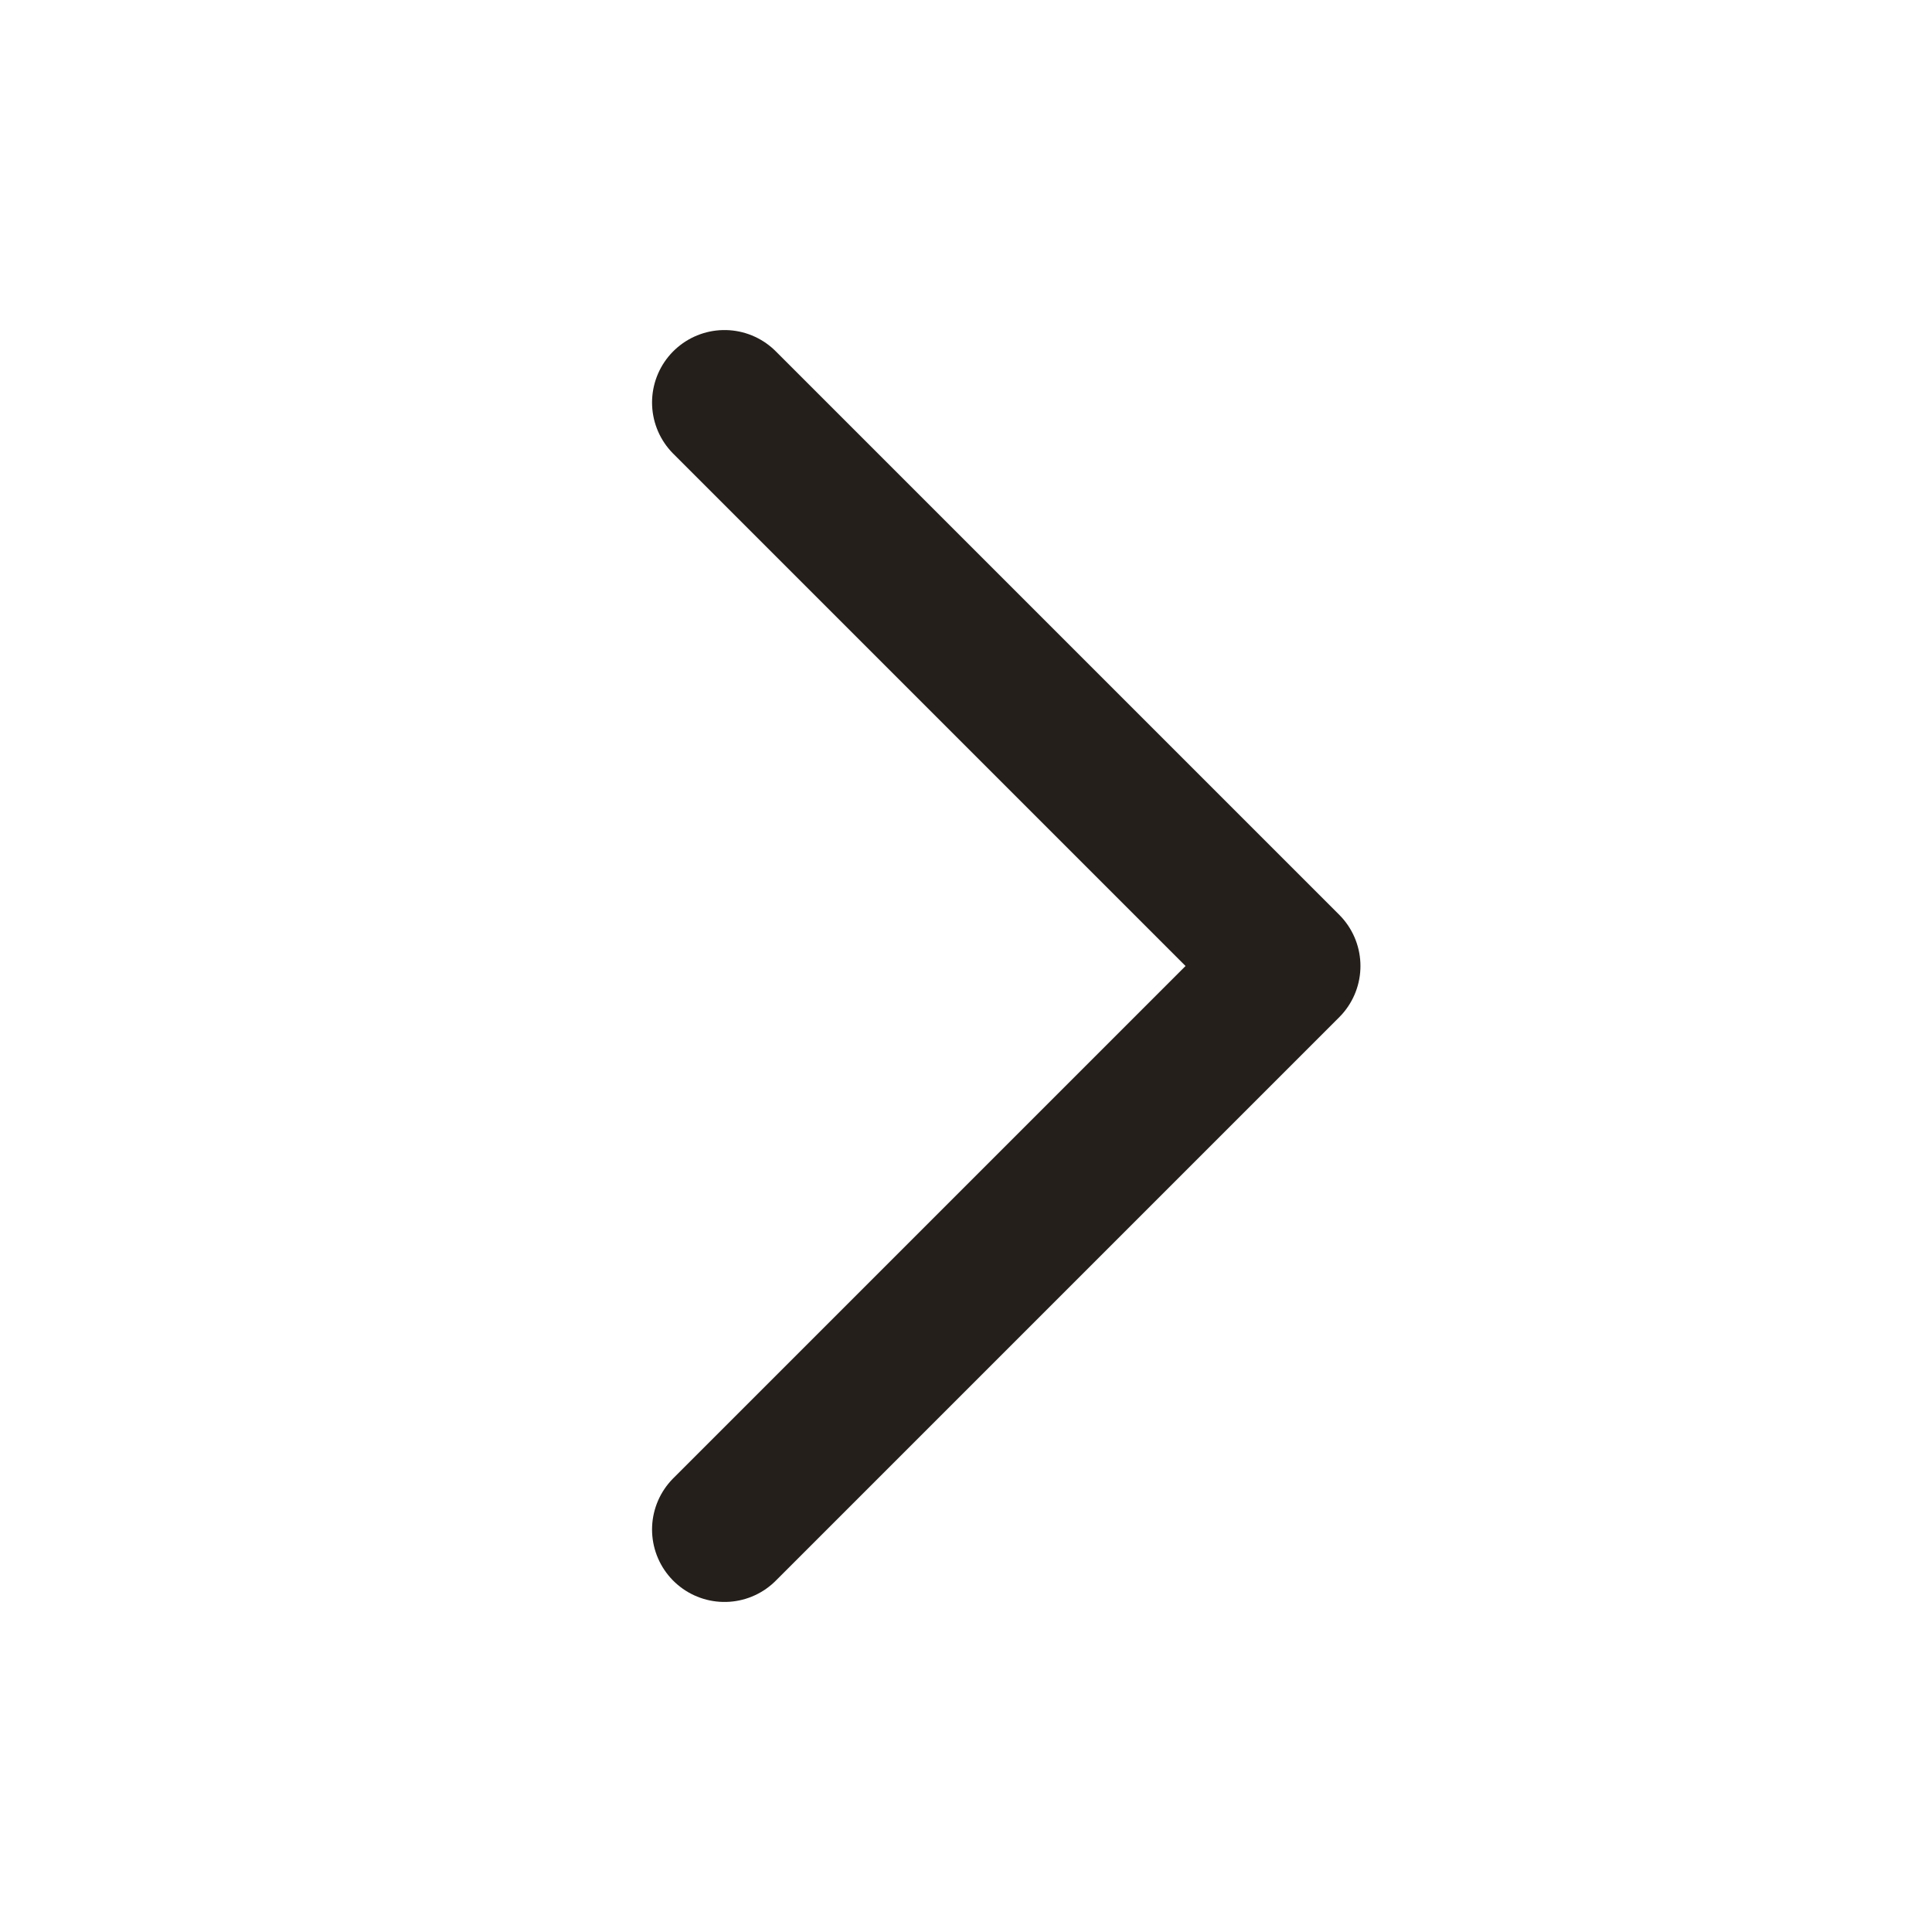
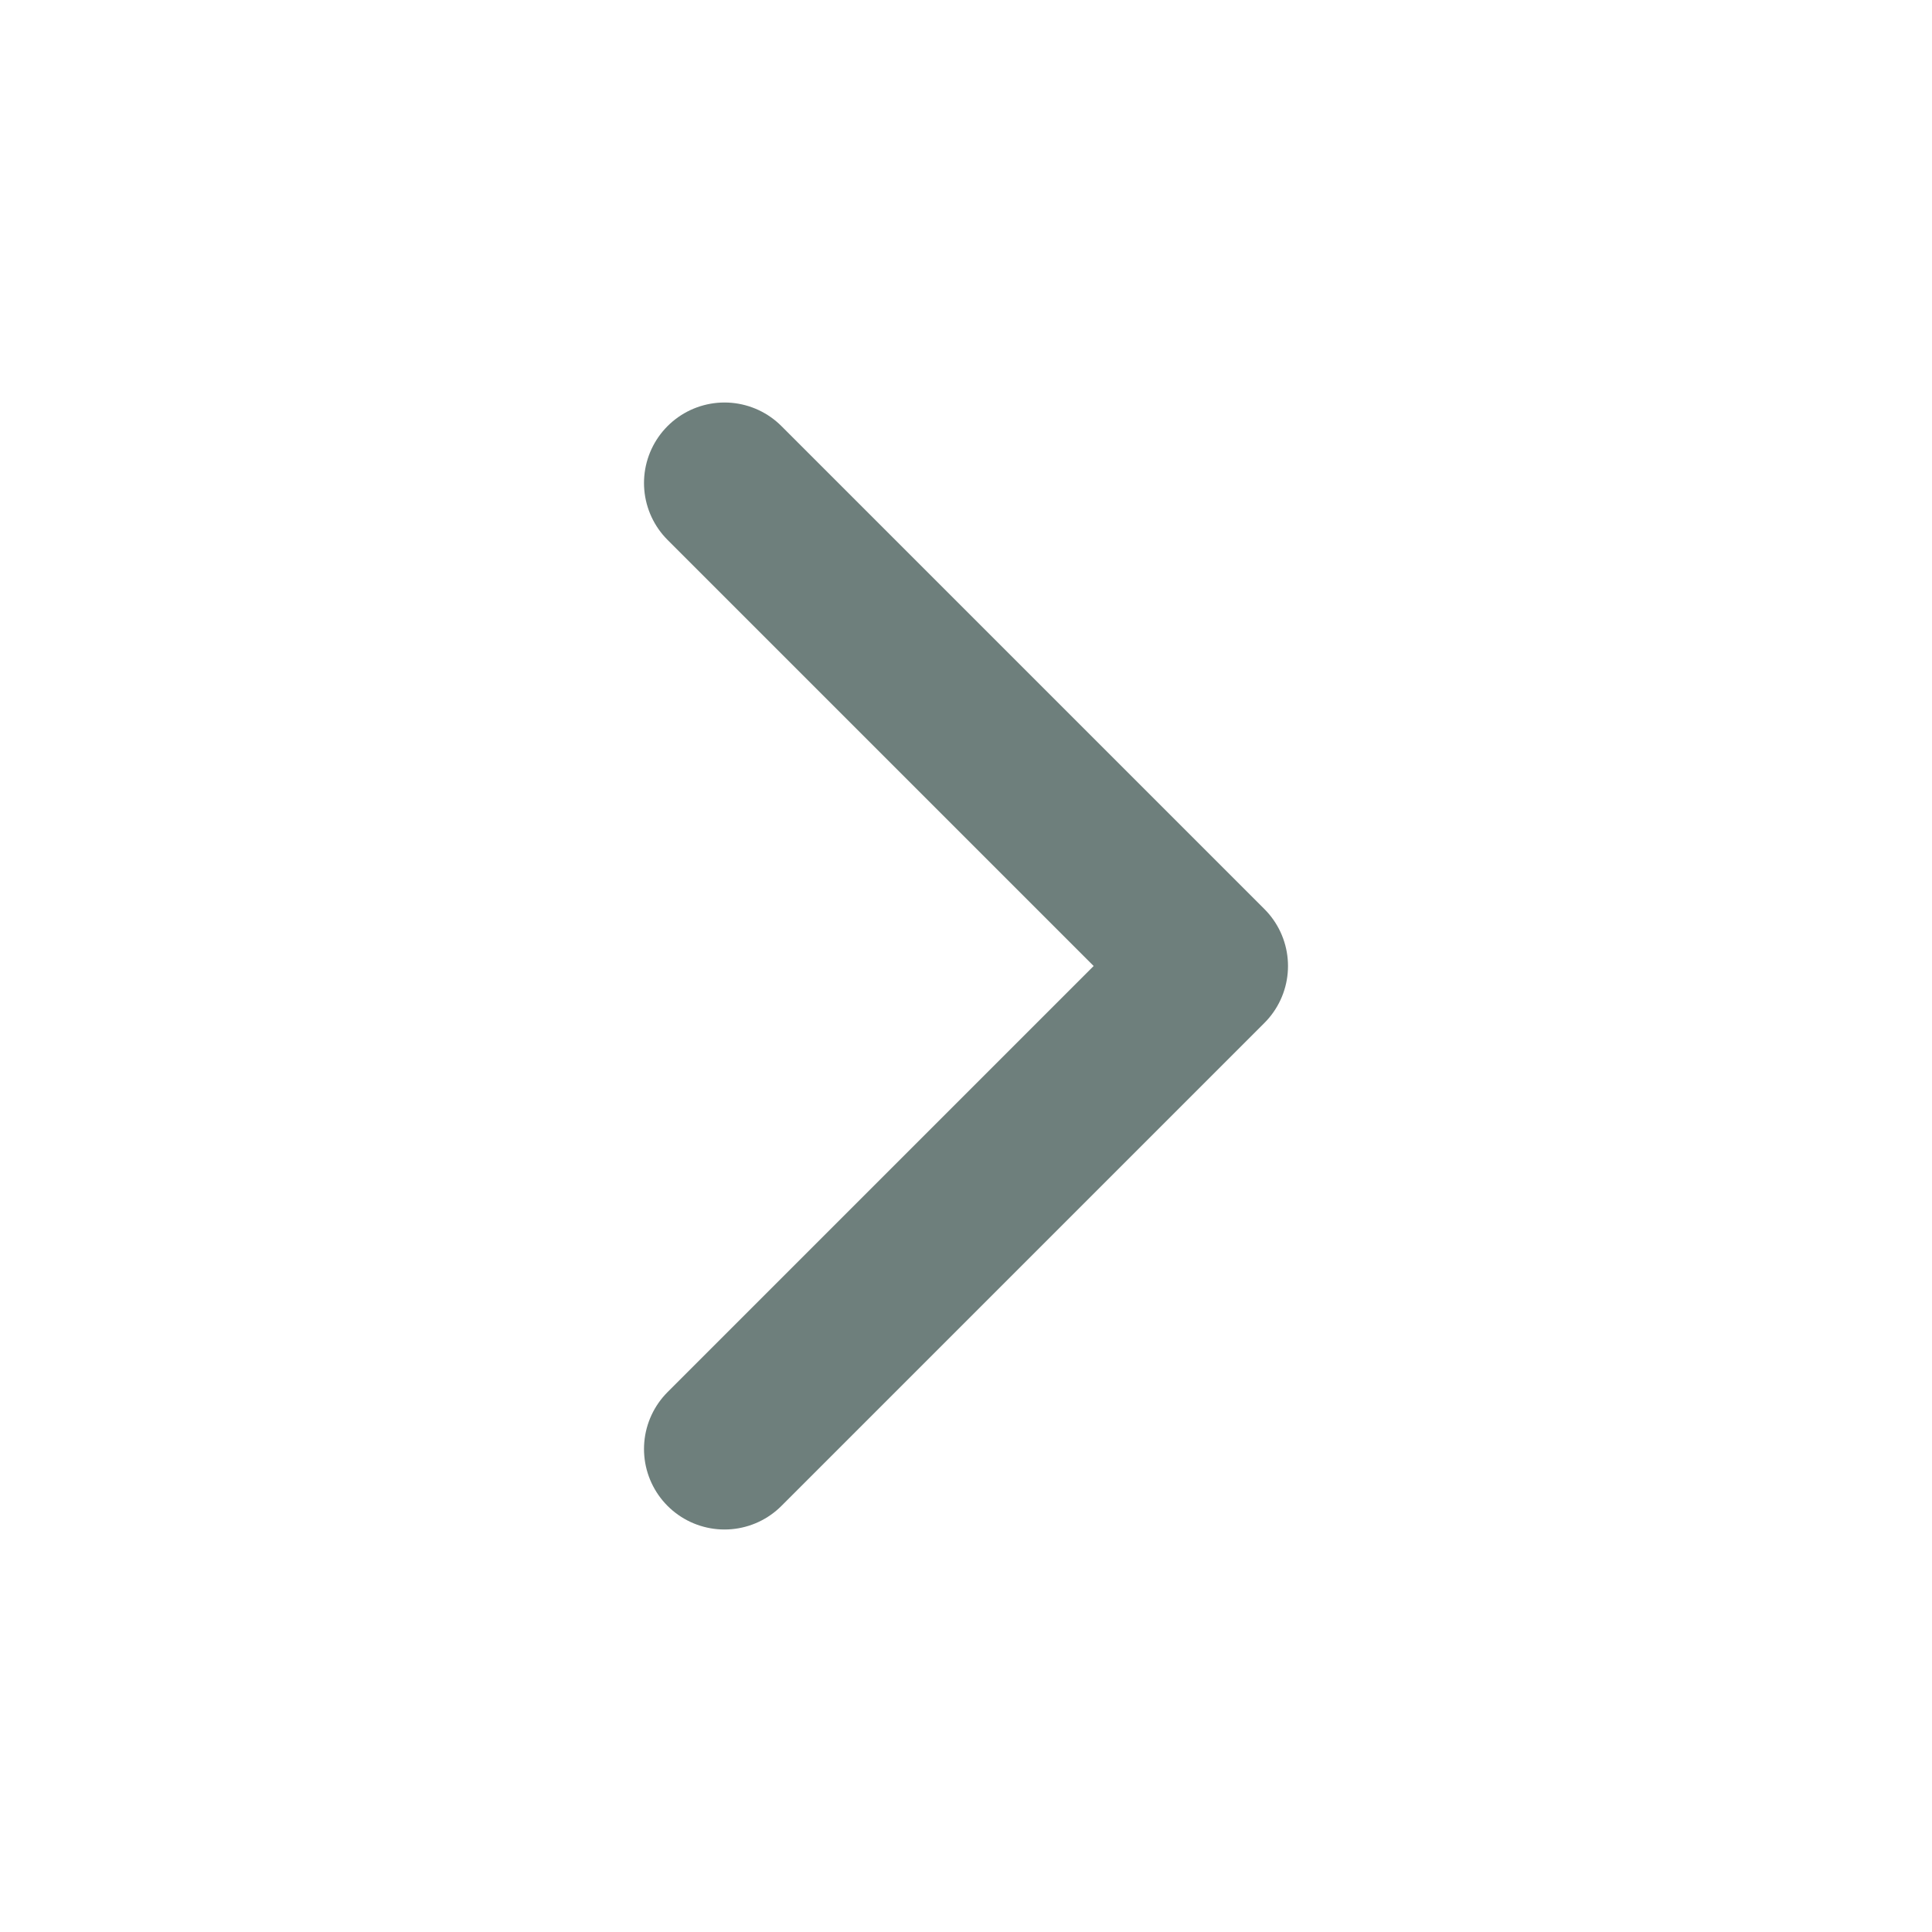
- <svg xmlns="http://www.w3.org/2000/svg" width="24" height="24" viewBox="0 0 24 24">
-   <g fill="none" stroke="#241F1B" stroke-width="1.8" stroke-linecap="round" stroke-linejoin="round">
-     <path d="m9 5 7 7-7 7" />
-   </g>
+ <svg xmlns="http://www.w3.org/2000/svg" width="24" height="24" viewBox="0 0 24 24" fill="none" stroke="#6E7F7C" stroke-width="2" stroke-linecap="round" stroke-linejoin="round">
+   <path d="m9 18 6-6-6-6" />
</svg>
